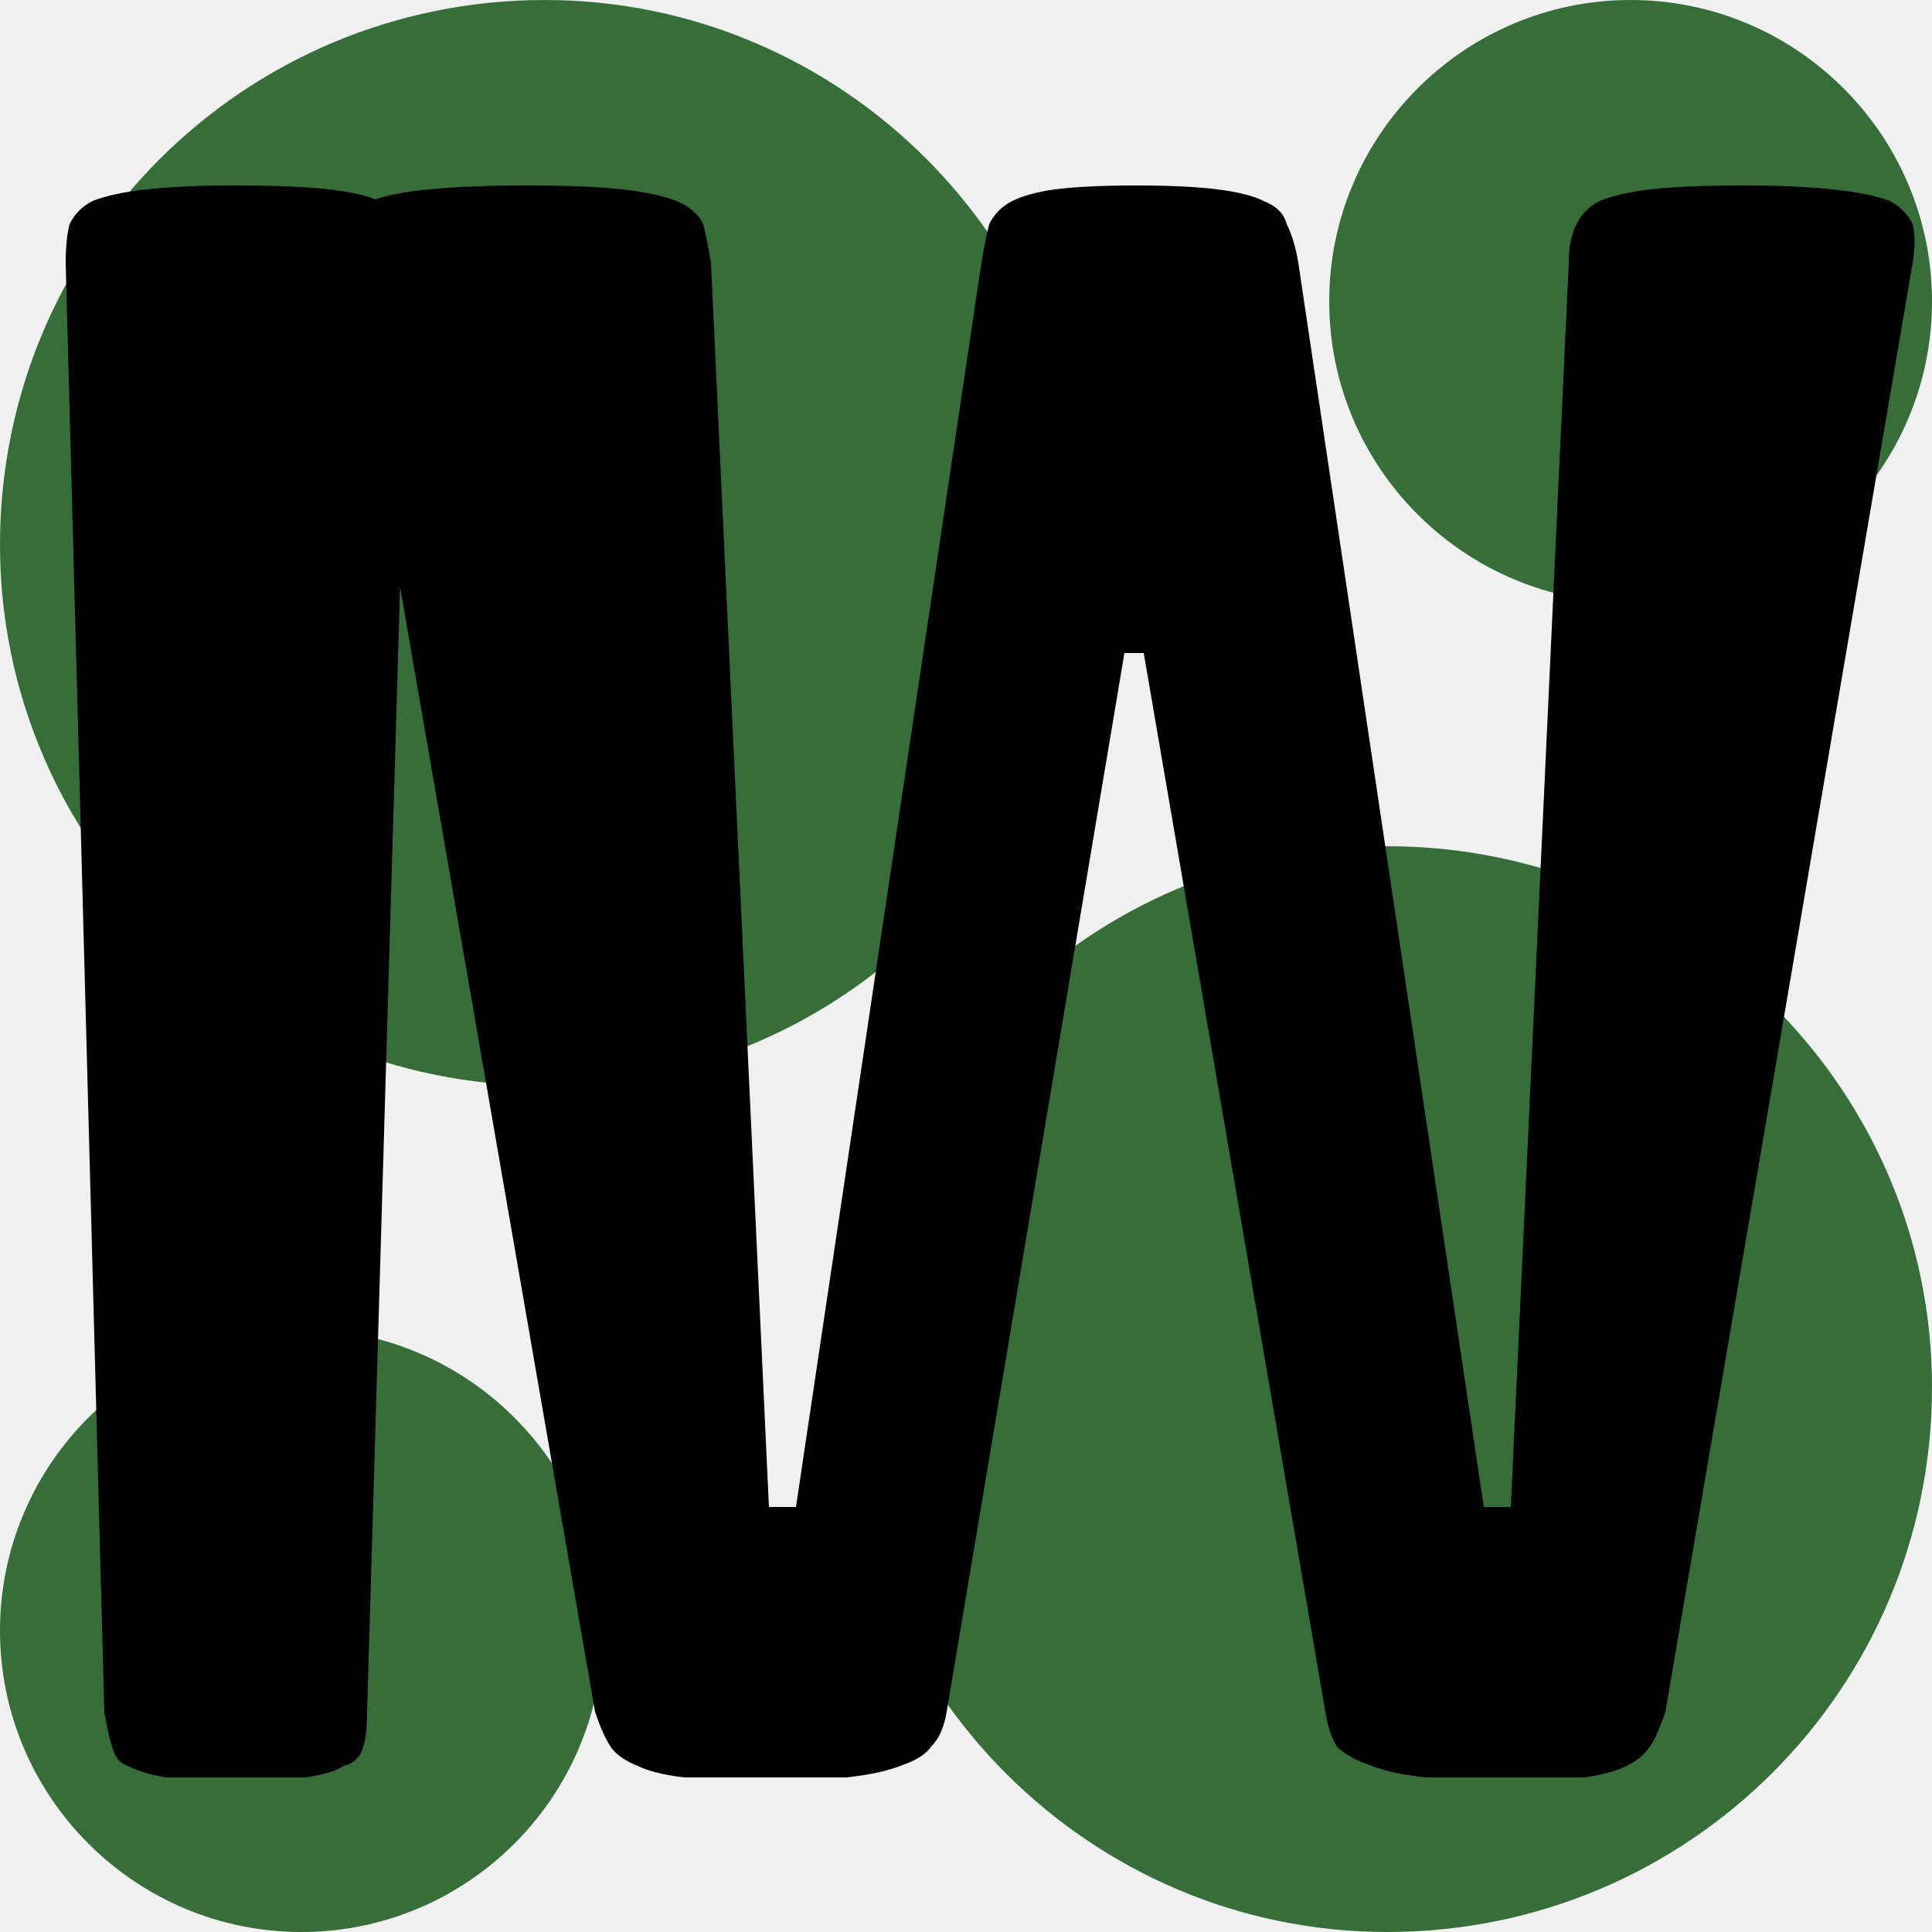
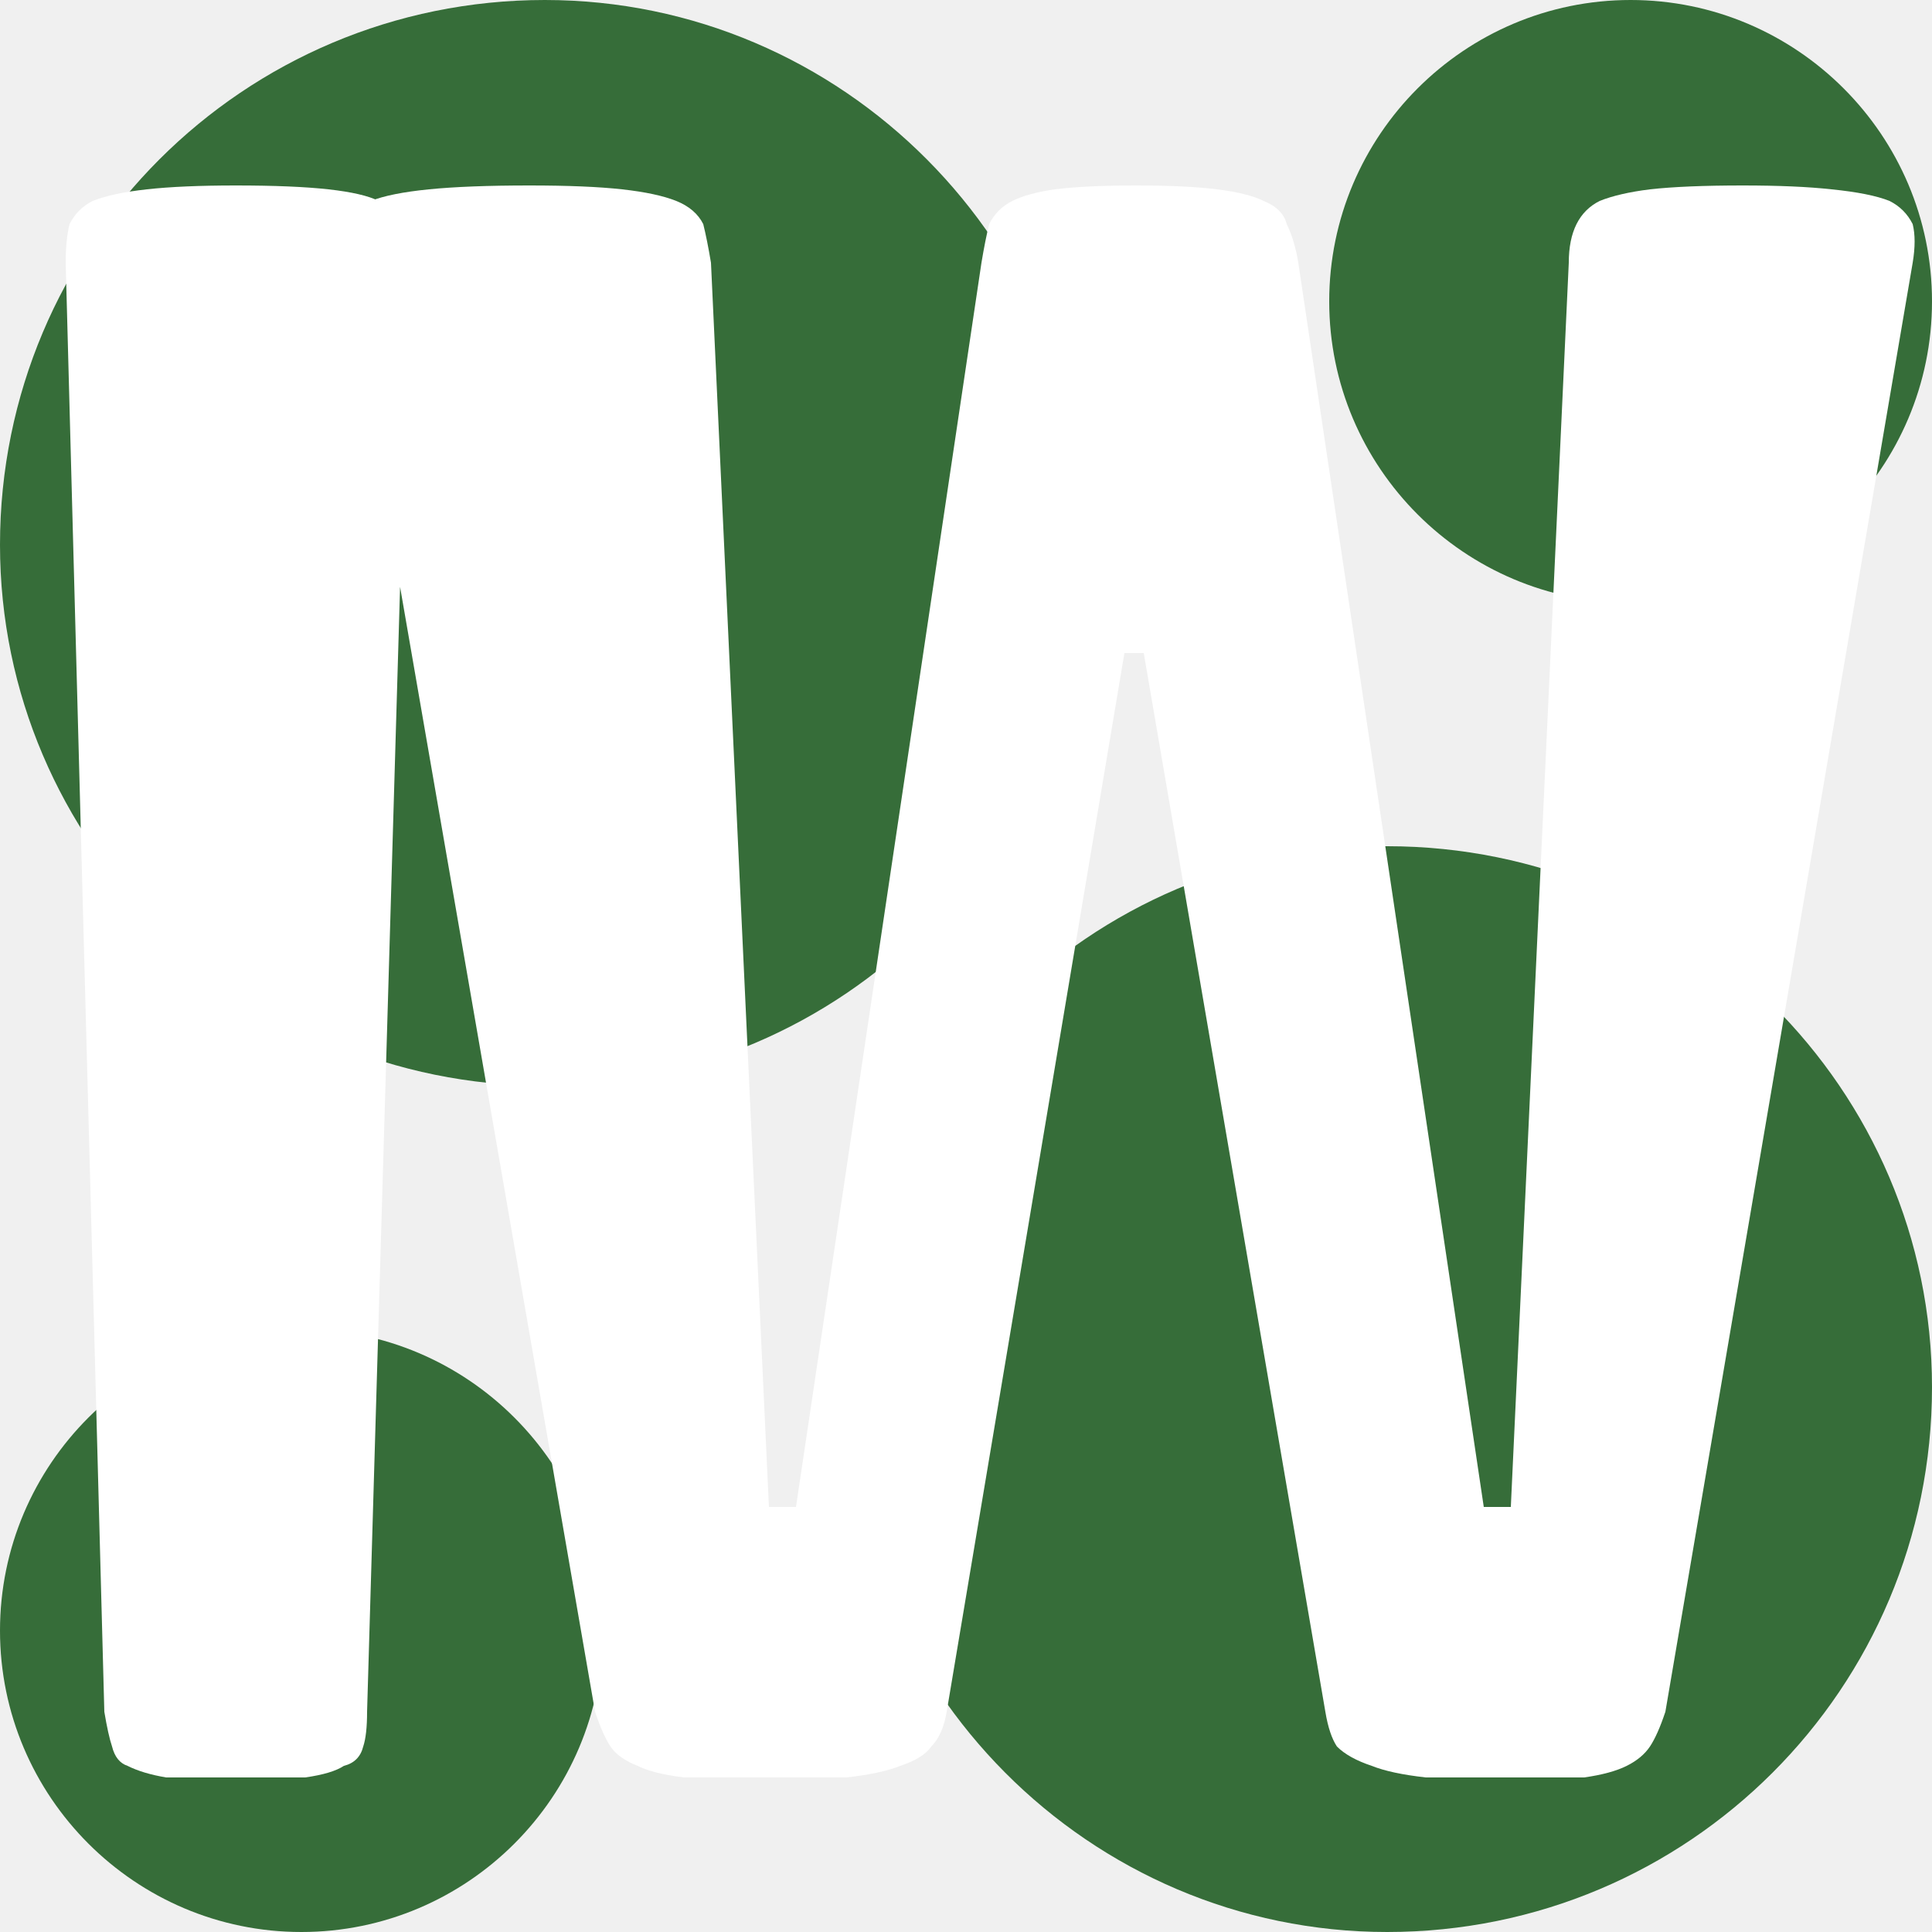
<svg xmlns="http://www.w3.org/2000/svg" version="1.2" viewBox="0 0 50 50" width="50" height="50">
  <style>
		.s0 { fill: #366d39 } 
- 		.s1 { fill: #000000 } 
+ 		.s1 { fill: #ffffff } 
	</style>
  <path id="Form 1 copy" class="s0" d="m14.1 28.1c-7.8 0-14.1-6.3-14.1-14 0-7.8 6.3-14.1 14.1-14.1 7.7 0 14 6.3 14 14.1 0 7.7-6.3 14-14 14z" />
  <path id="Form 3 copy" class="s0" d="m42.2 15.6c-4.3 0-7.8-3.5-7.8-7.8 0-4.3 3.5-7.8 7.8-7.8 4.3 0 7.8 3.5 7.8 7.8 0 4.3-3.5 7.8-7.8 7.8z" />
  <path id="Form 1" class="s0" d="m35.9 50c-7.7 0-14-6.3-14-14.1 0-7.7 6.3-14 14-14 7.8 0 14.1 6.3 14.1 14 0 7.8-6.3 14.1-14.1 14.1z" />
  <path id="Form 3" class="s0" d="m7.8 50c-4.3 0-7.8-3.5-7.8-7.8 0-4.3 3.5-7.8 7.8-7.8 4.3 0 7.8 3.5 7.8 7.8 0 4.3-3.5 7.8-7.8 7.8z" />
  <path id="IW" class="s1" aria-label="IW" d="m2.7 44.3l-1-37.5q0-0.6 0.1-1 0.2-0.4 0.6-0.6 0.5-0.2 1.4-0.3 0.9-0.1 2.3-0.1 1.5 0 2.4 0.1 0.9 0.1 1.3 0.3 0.5 0.2 0.7 0.6 0.1 0.4 0.1 1l-1.1 37.5q0 0.6-0.1 0.9-0.1 0.4-0.5 0.5-0.3 0.2-1 0.3-0.6 0-1.8 0-1.1 0-1.8 0-0.6-0.1-1-0.3-0.3-0.1-0.4-0.5-0.1-0.3-0.2-0.9zm12.7 0l-6.5-37.5q-0.1-0.6 0-1 0.2-0.4 0.7-0.6 0.5-0.2 1.5-0.3 1-0.1 2.6-0.1 1.5 0 2.4 0.1 0.9 0.1 1.4 0.3 0.5 0.2 0.7 0.6 0.1 0.4 0.2 1l1.5 32.2h0.7l4.8-32.2q0.1-0.6 0.2-1 0.2-0.4 0.6-0.6 0.4-0.2 1.1-0.3 0.8-0.1 2.1-0.1 1.3 0 2.1 0.1 0.8 0.1 1.2 0.3 0.5 0.2 0.6 0.6 0.2 0.4 0.3 1l4.8 32.2h0.7l1.5-32.2q0-0.6 0.2-1 0.2-0.4 0.6-0.6 0.5-0.2 1.3-0.3 0.9-0.1 2.4-0.1 1.4 0 2.3 0.1 1 0.1 1.5 0.3 0.4 0.2 0.6 0.6 0.1 0.4 0 1l-6.4 37.5q-0.2 0.6-0.4 0.9-0.2 0.3-0.6 0.5-0.4 0.2-1.1 0.3-0.7 0-1.7 0-1.5 0-2.4 0-0.9-0.1-1.4-0.3-0.6-0.2-0.9-0.5-0.2-0.3-0.3-0.9l-4.7-27.4h-0.5l-4.6 27.4q-0.1 0.6-0.4 0.9-0.2 0.3-0.8 0.5-0.5 0.2-1.4 0.3-0.8 0-2.2 0-1.2 0-2 0-0.8-0.1-1.2-0.3-0.5-0.2-0.7-0.5-0.2-0.3-0.4-0.9z" />
</svg>
